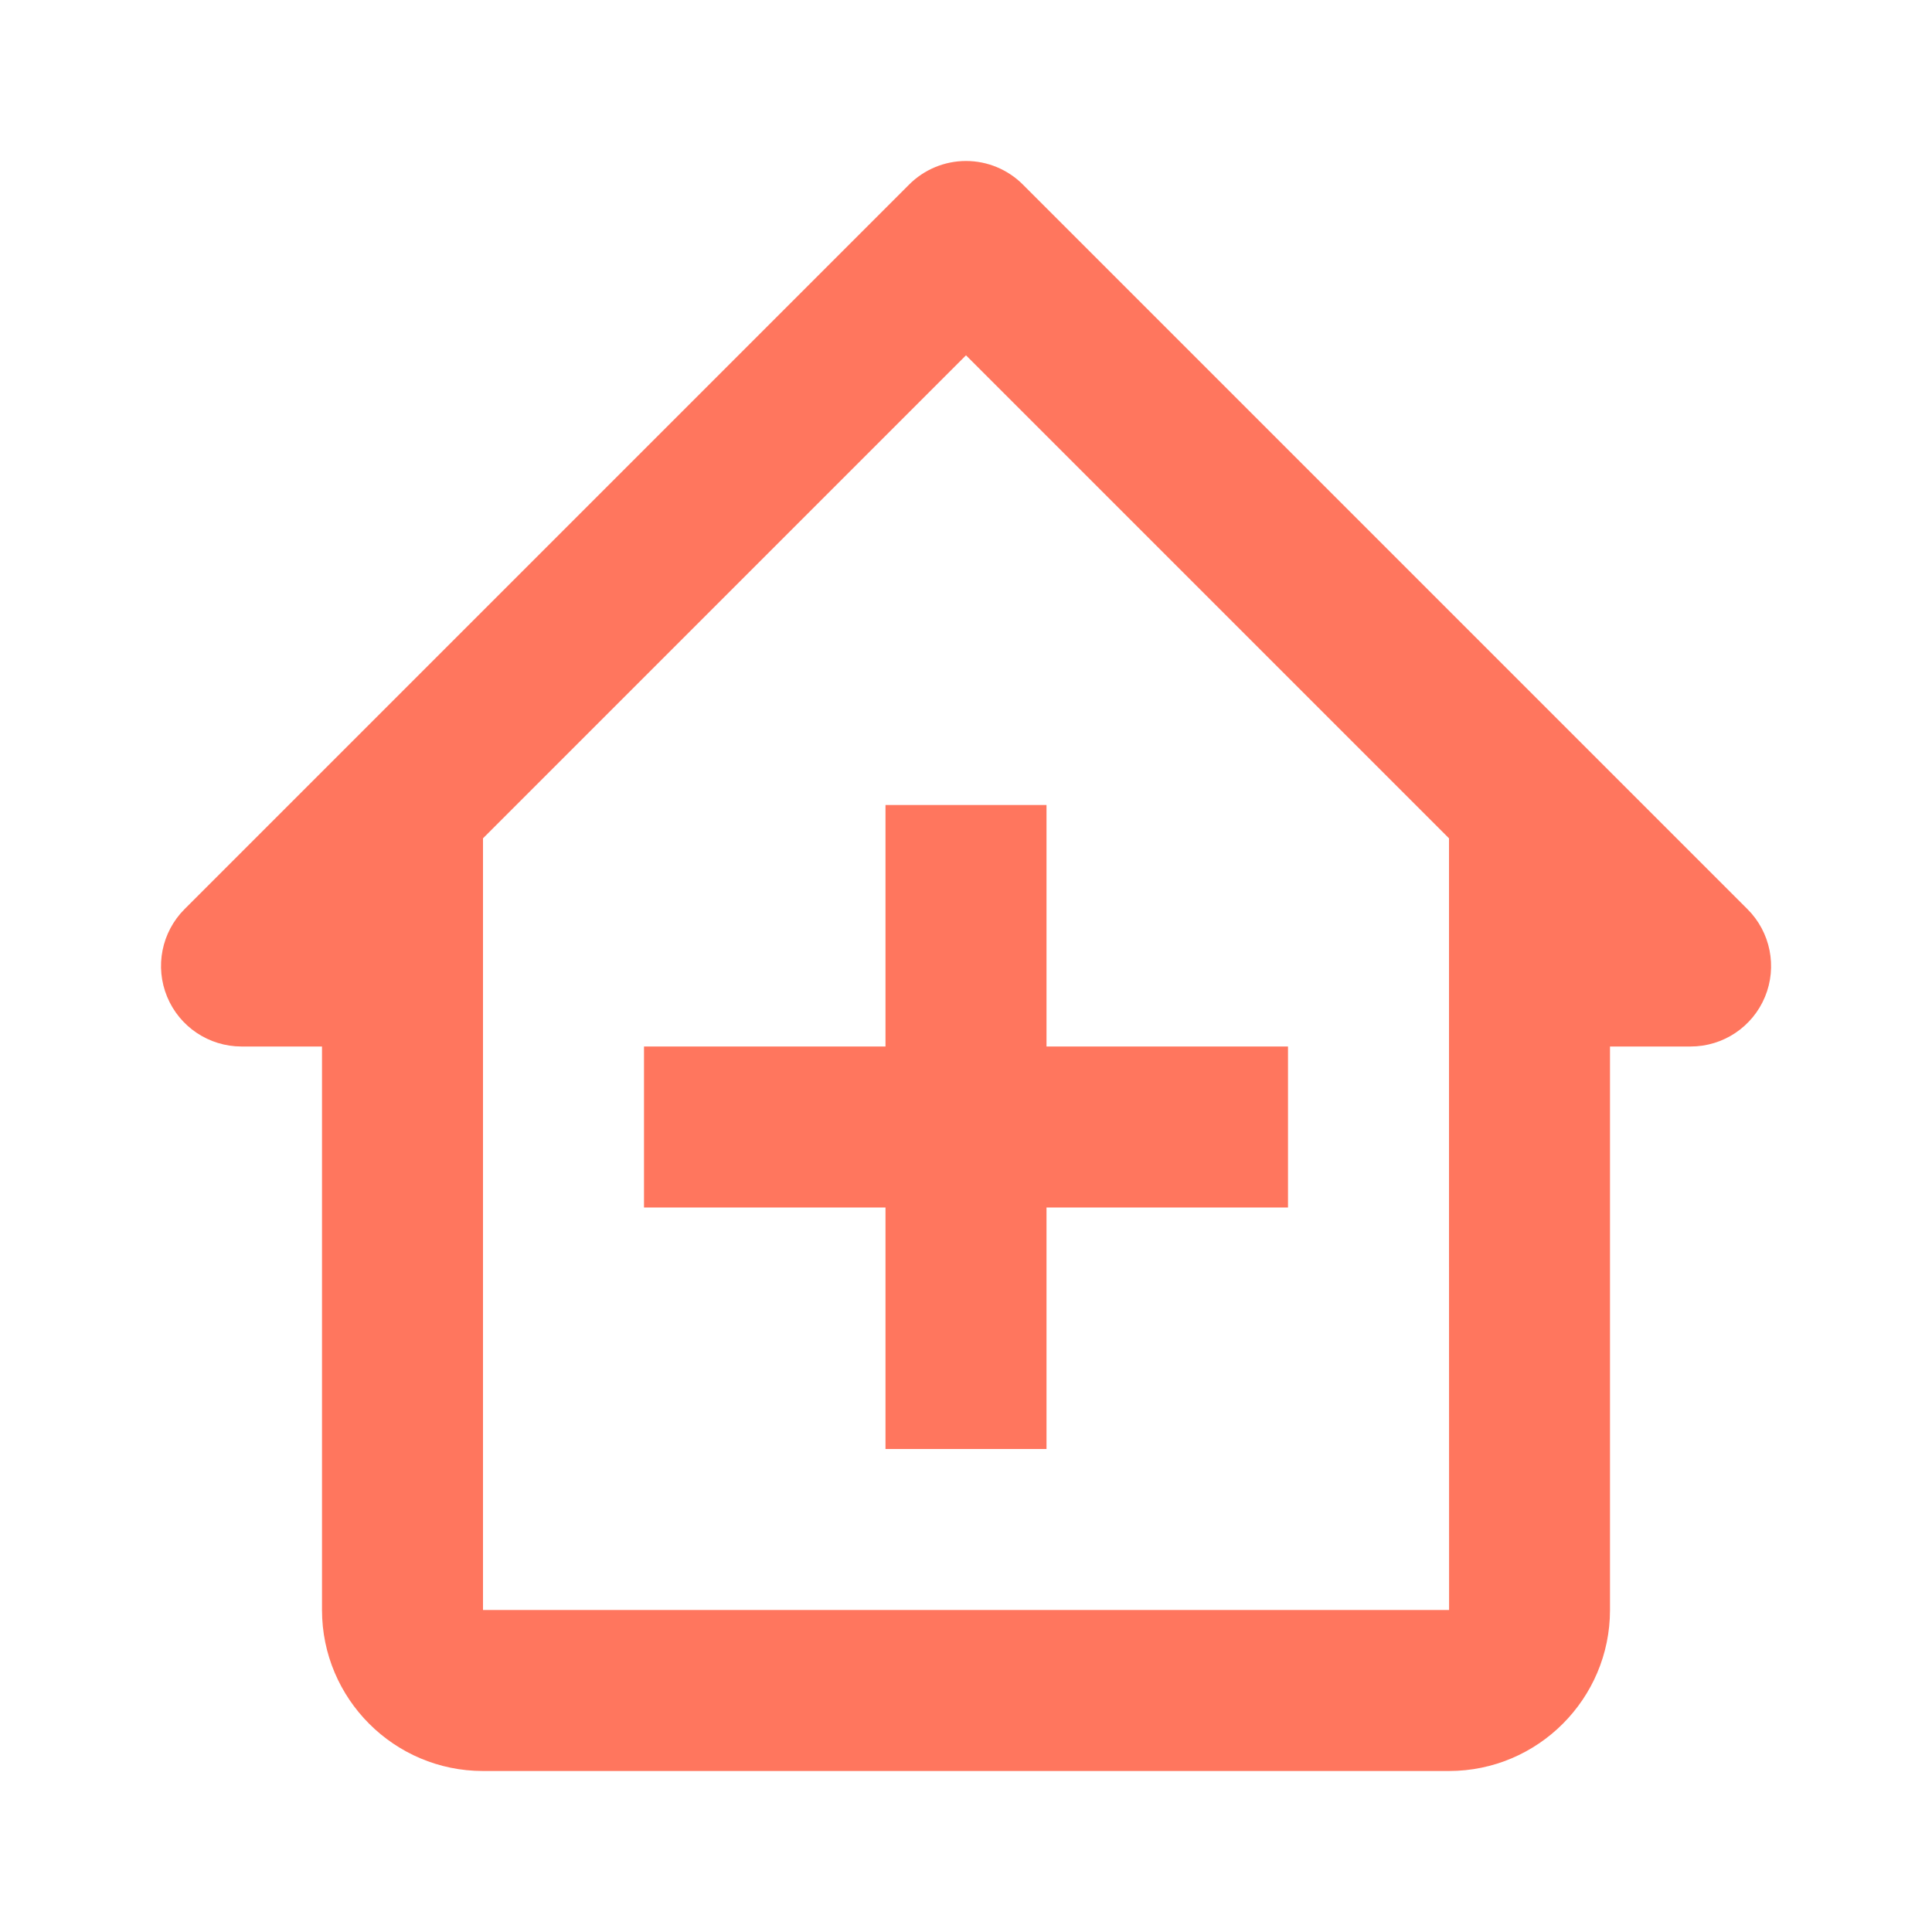
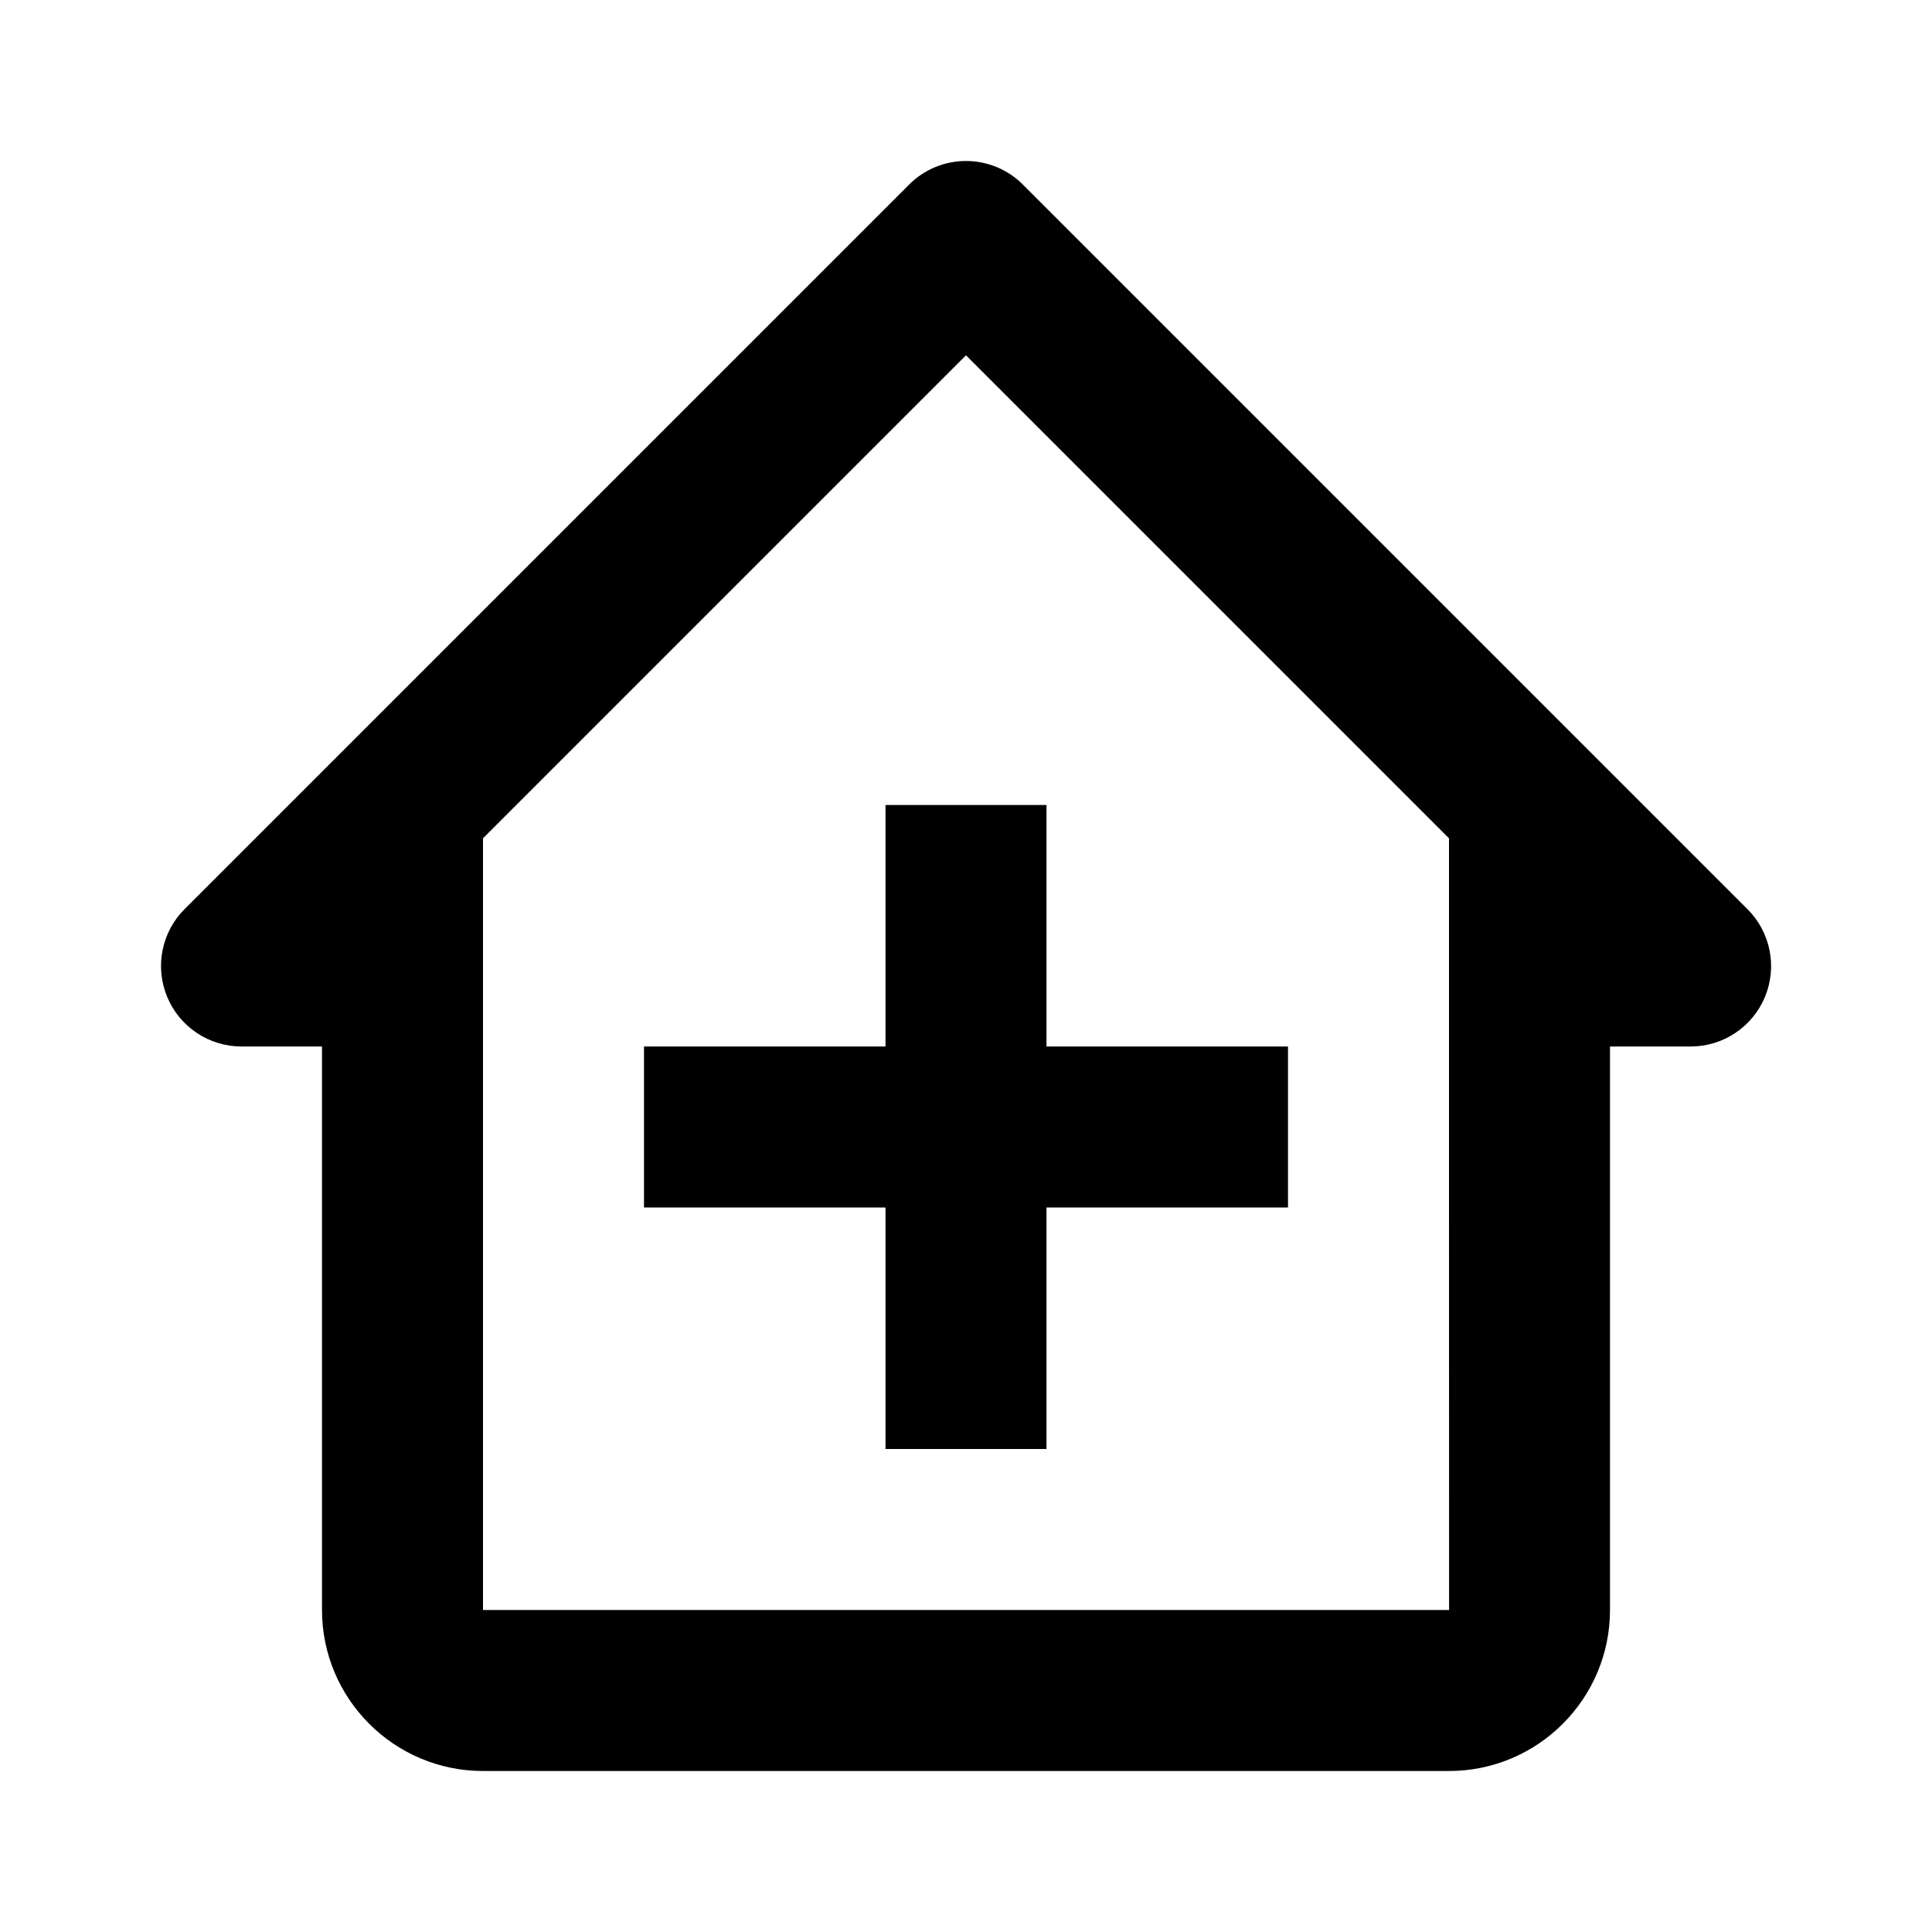
- <svg xmlns="http://www.w3.org/2000/svg" fill="#ff3e1db5" width="240" height="240" viewBox="0 0 24 24" style="fill: #ff3e1db5;transform: ;msFilter:;">
+ <svg xmlns="http://www.w3.org/2000/svg" fill="##696cff" width="240" height="240" viewBox="0 0 24 24" style="fill: ##696cff;transform: ;msFilter:;">
  <path d="M12.707 2.293a.999.999 0 0 0-1.414 0l-9 9A1 1 0 0 0 3 13h1v7c0 1.103.897 2 2 2h12c1.103 0 2-.897 2-2v-7h1a.999.999 0 0 0 .707-1.707l-9-9zM18.001 20H6v-9.586l6-6 6 6V15l.001 5z" />
  <path d="M13 10h-2v3H8v2h3v3h2v-3h3v-2h-3z" />
</svg>
